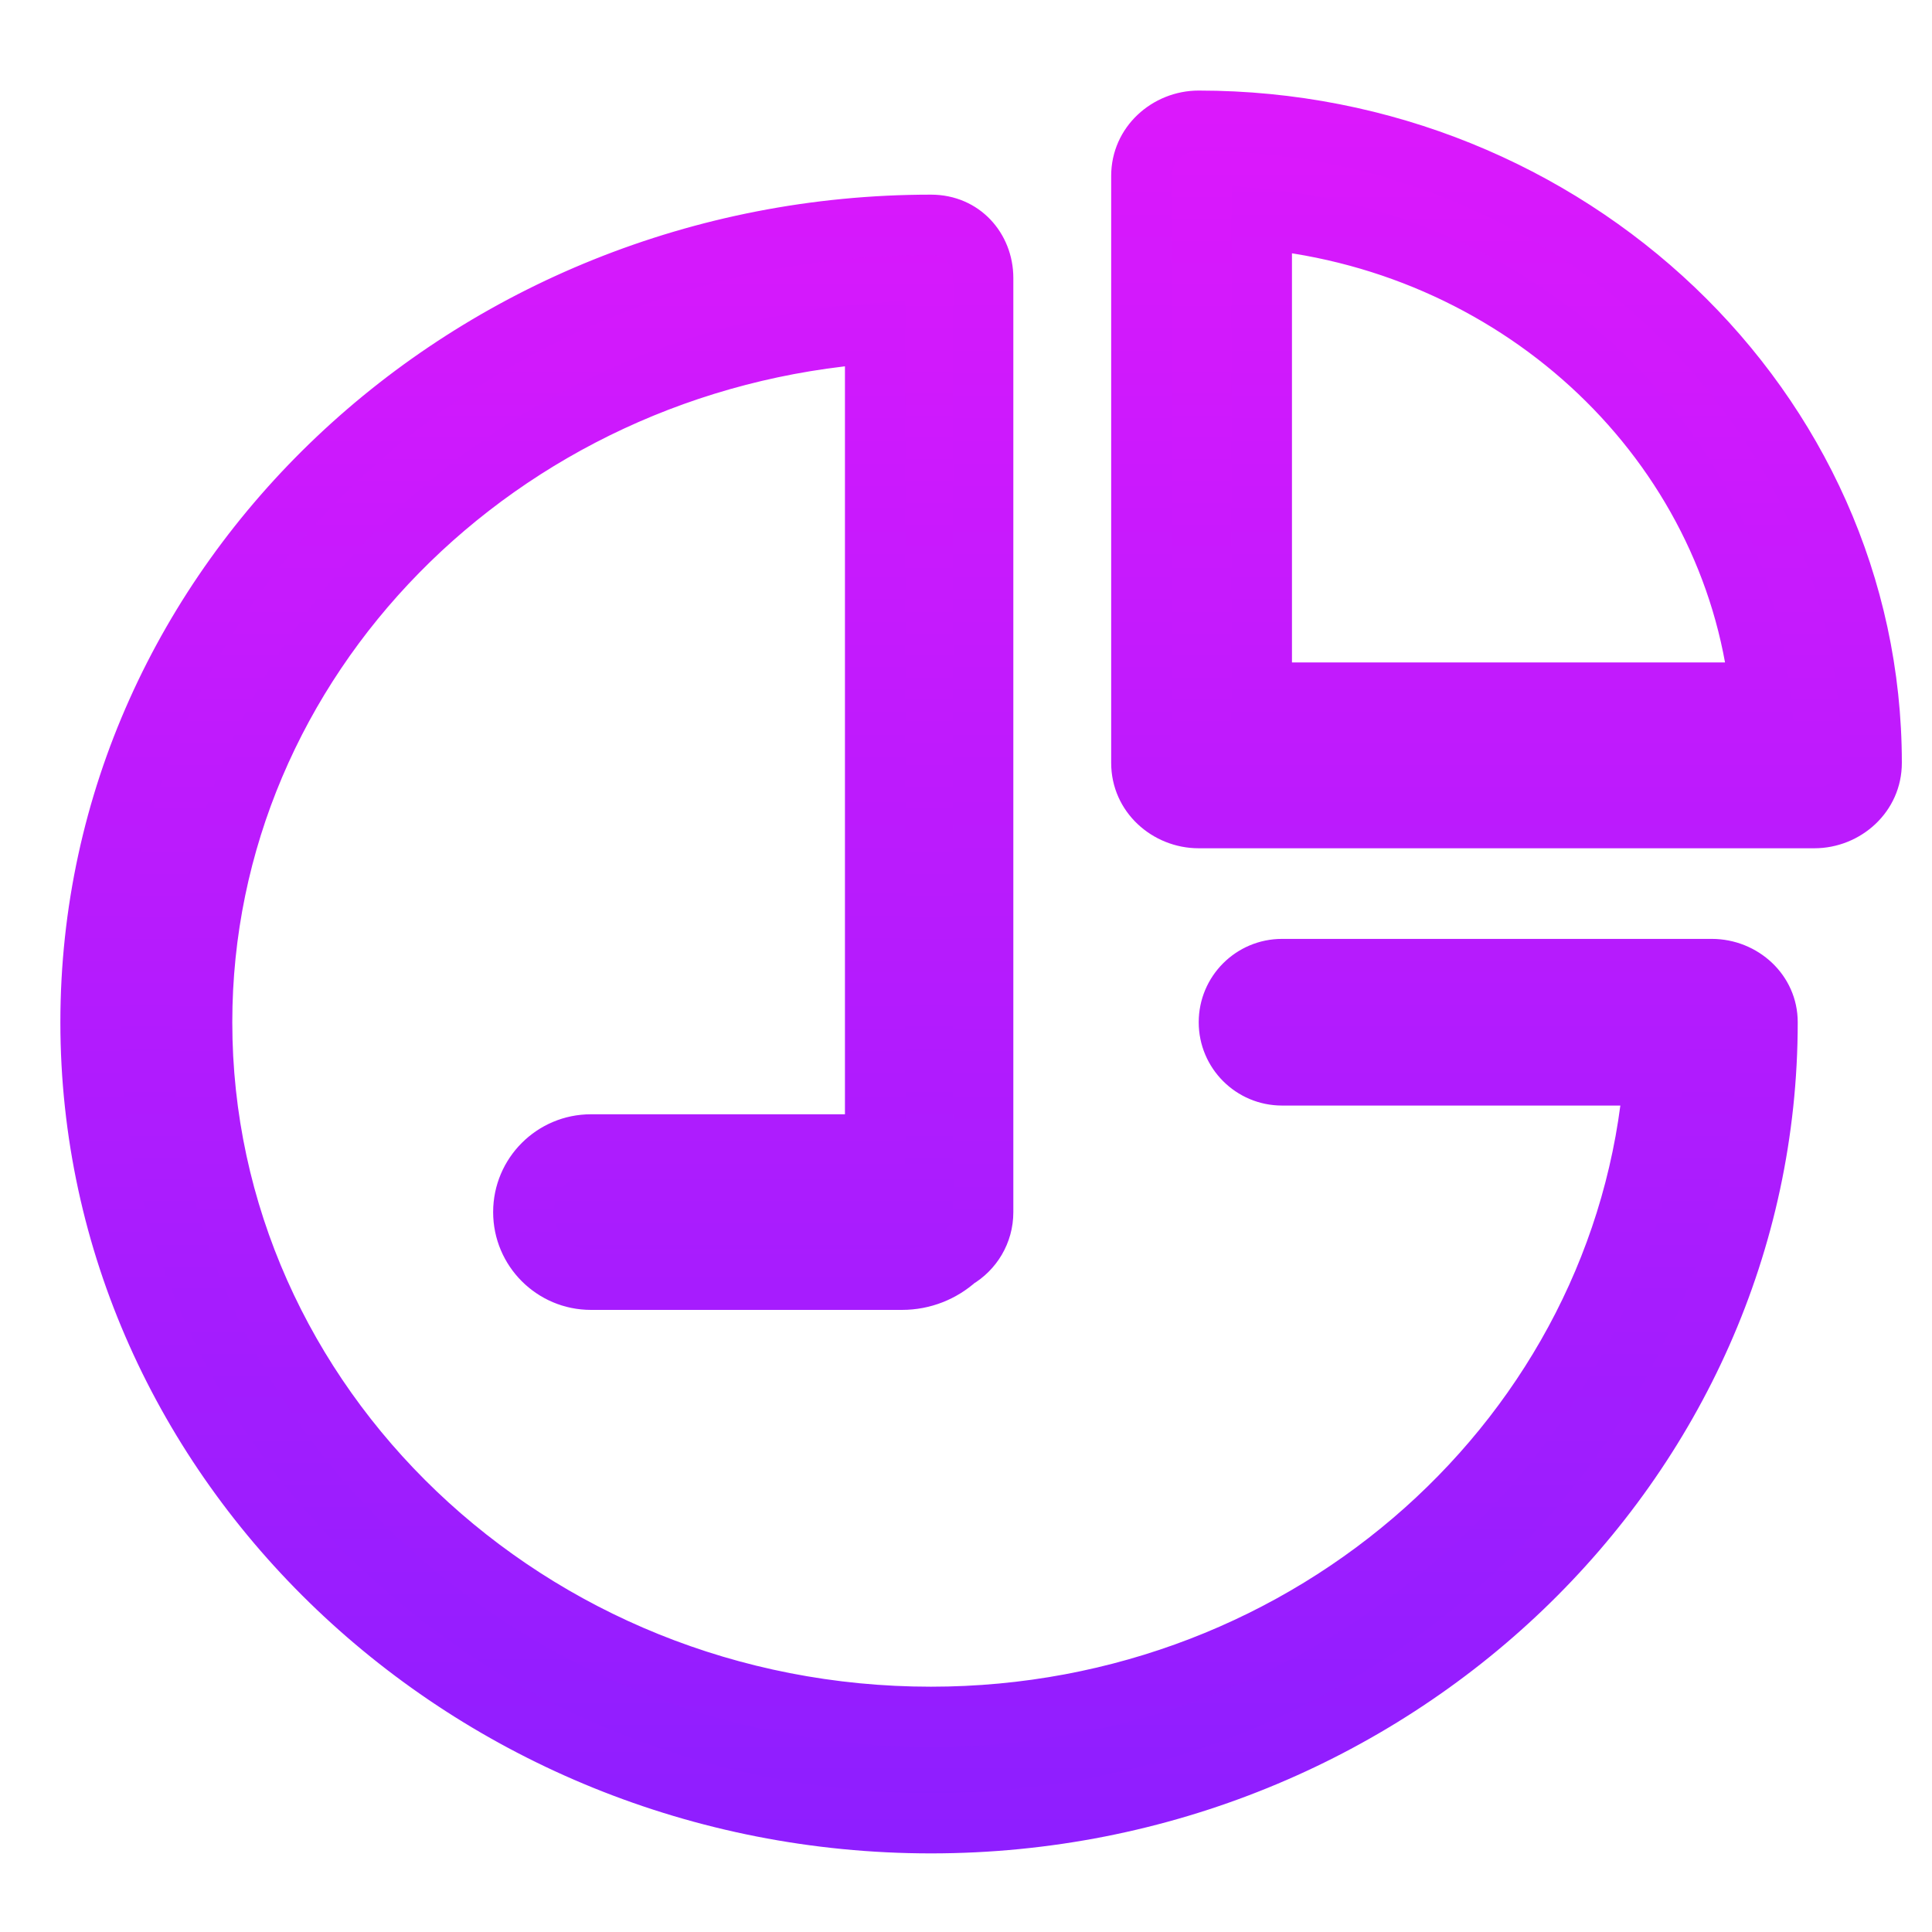
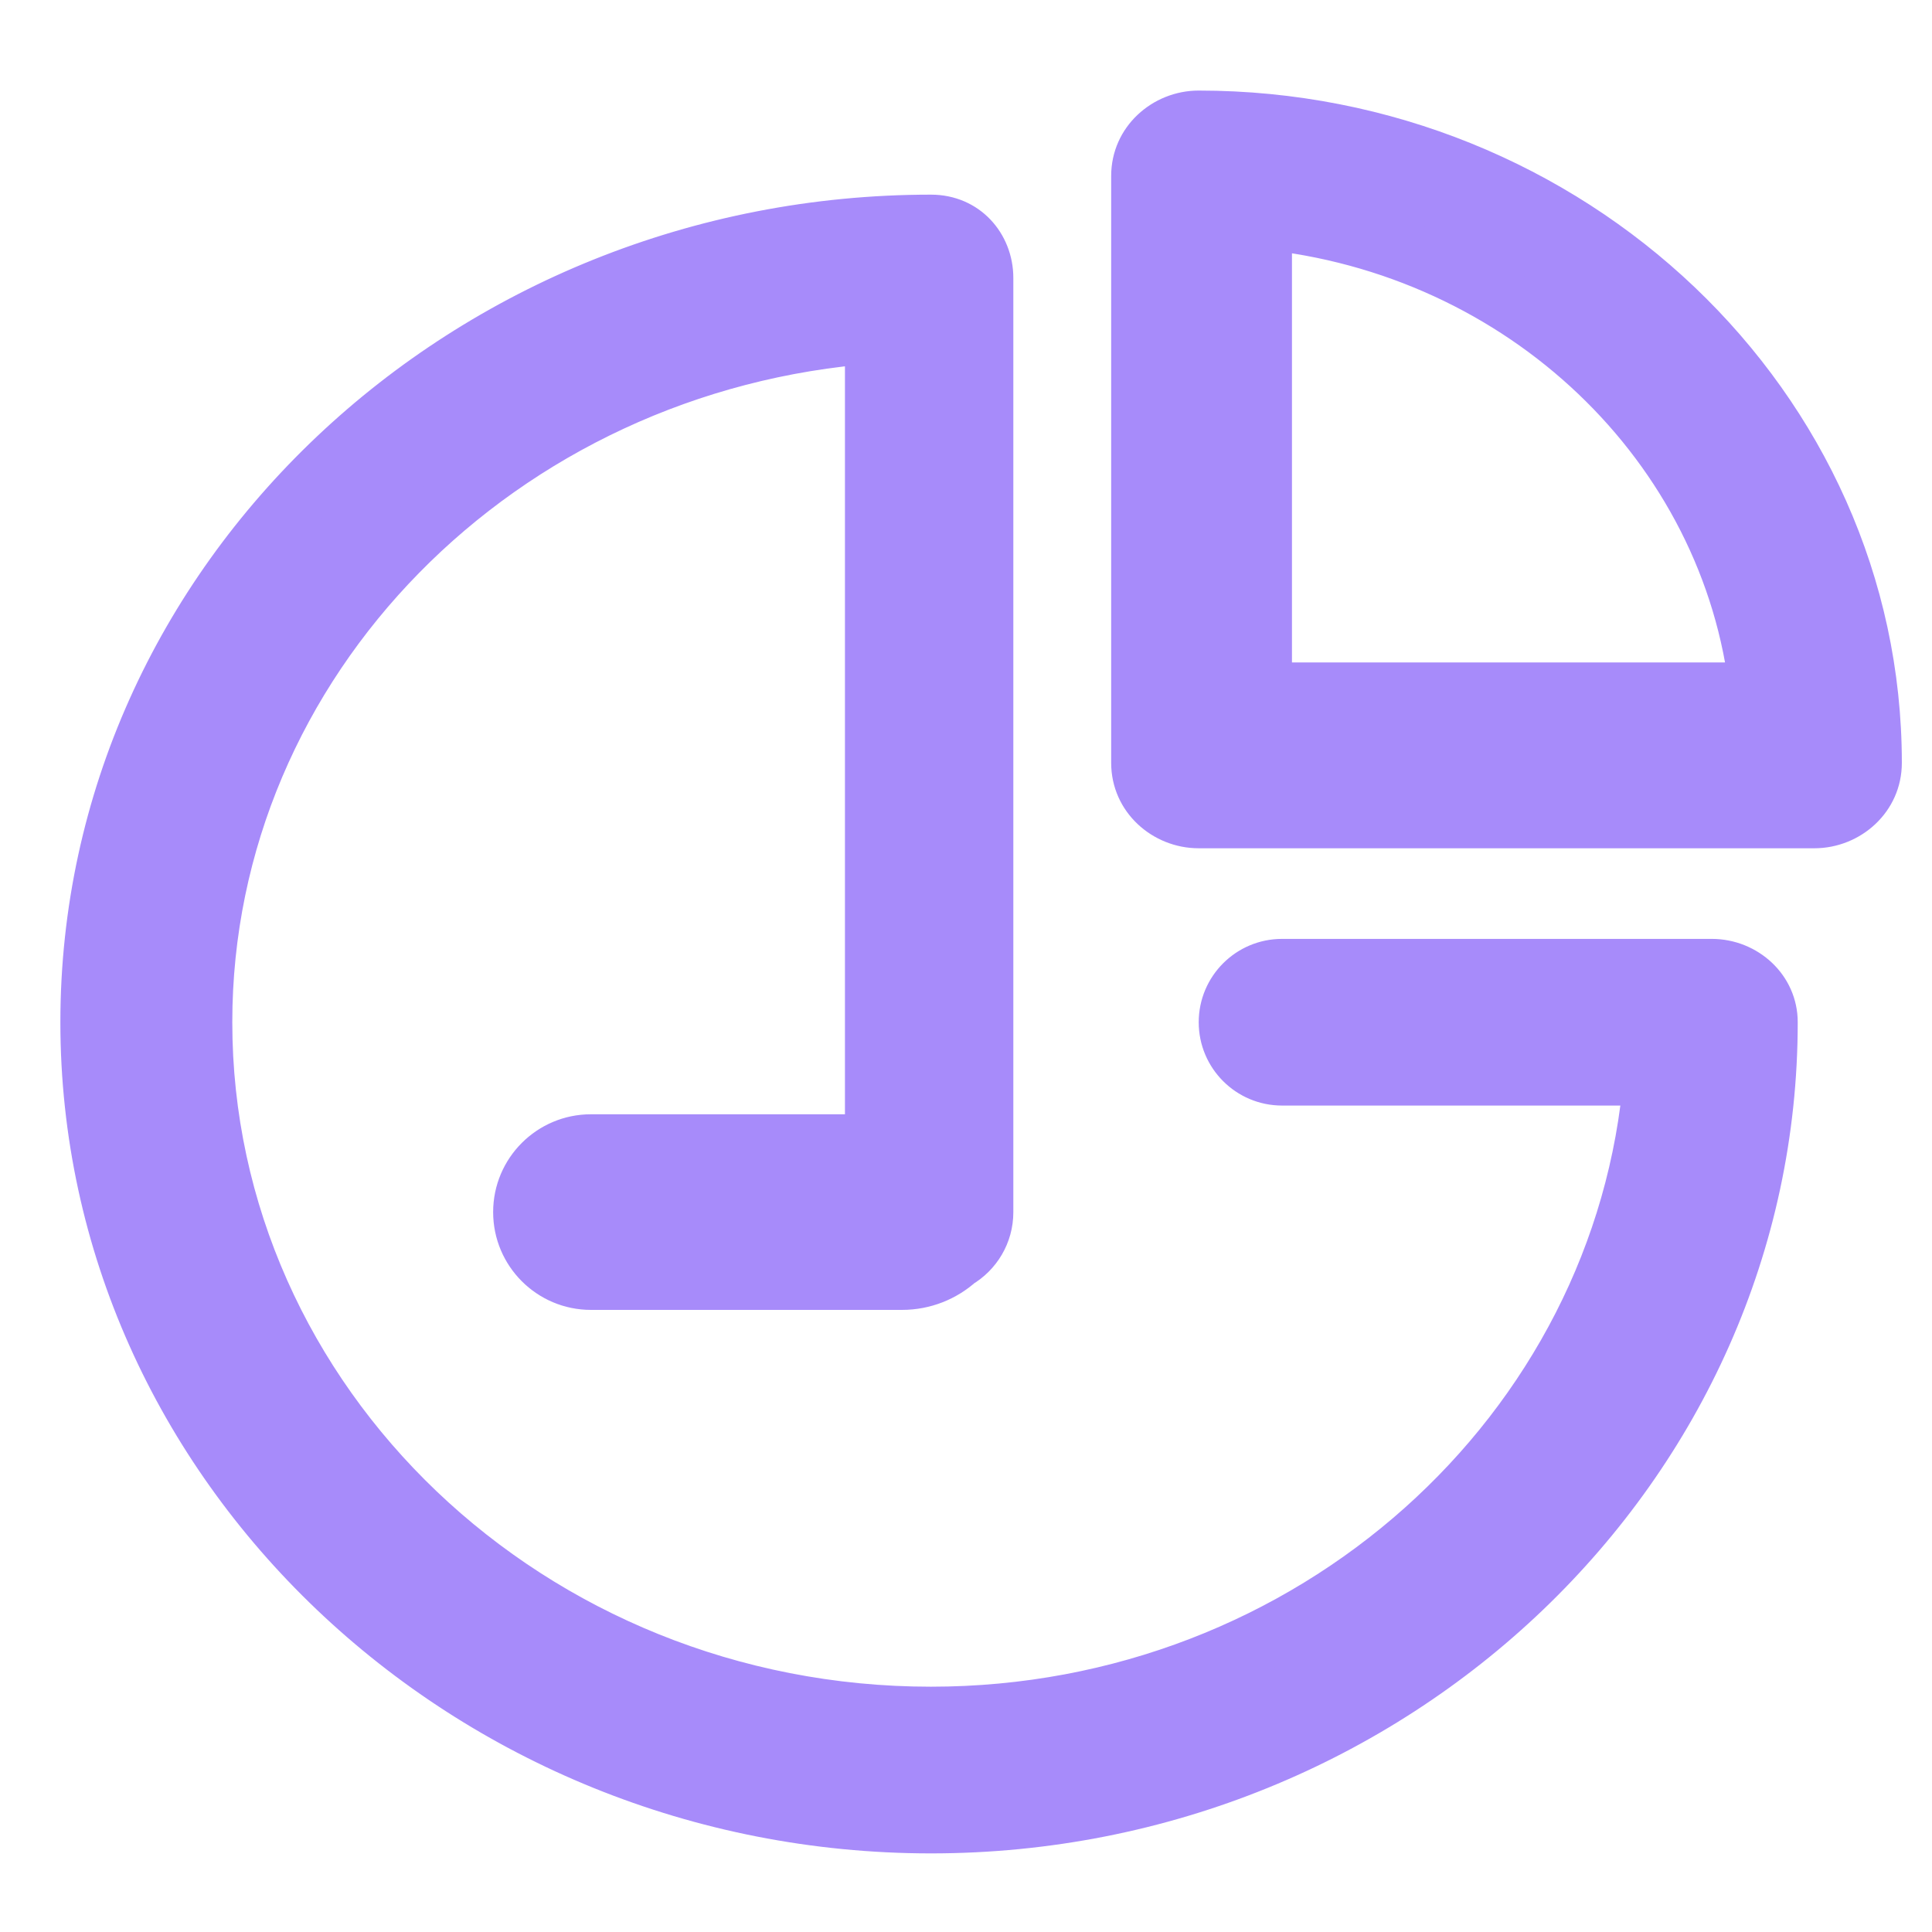
<svg xmlns="http://www.w3.org/2000/svg" width="64" height="64" viewBox="0 0 64 64" fill="none">
  <path fill-rule="evenodd" clip-rule="evenodd" d="M39.707 4C38.679 4 37.809 4.799 37.809 5.83V25.27C37.809 26.301 38.679 27.1 39.707 27.1H60.103C61.13 27.1 62.001 26.301 62.001 25.27C62.001 13.543 51.955 4 39.707 4ZM58.299 22.944H41.798V7.256C50.492 8.103 57.401 14.699 58.299 22.944ZM32.568 9.209C32.568 8.236 31.858 7.448 30.838 7.448C15.553 7.448 3 19.273 3 33.863C3 48.445 15.541 60.396 30.838 60.396C46.124 60.396 58.552 48.453 58.552 33.863C58.552 32.891 57.725 32.102 56.704 32.102H42.47C41.498 32.102 40.709 32.891 40.709 33.863C40.709 34.835 41.498 35.623 42.47 35.623H54.787C53.845 47.493 43.463 56.874 30.838 56.874C17.525 56.874 6.695 46.551 6.695 33.863C6.695 21.829 16.538 11.934 28.99 11.036V37.912H19.576C18.339 37.912 17.336 38.915 17.336 40.152C17.336 41.389 18.339 42.392 19.576 42.392H29.88C30.572 42.392 31.202 42.131 31.678 41.702C32.21 41.392 32.568 40.815 32.568 40.155V39.704V37.912V9.209Z" fill="url(#paint0_linear_1012_824)" />
  <path d="M41.798 22.944H40.798V23.944H41.798V22.944ZM58.299 22.944V23.944H59.414L59.293 22.835L58.299 22.944ZM41.798 7.256L41.895 6.26L40.798 6.153V7.256H41.798ZM54.787 35.623L55.784 35.702L55.87 34.623H54.787V35.623ZM28.99 11.036H29.99V9.962L28.918 10.039L28.99 11.036ZM28.99 37.912V38.912H29.99V37.912H28.99ZM31.678 41.702L31.175 40.838L31.086 40.89L31.009 40.959L31.678 41.702ZM38.809 5.83C38.809 5.4 39.182 5 39.707 5V3C38.176 3 36.809 4.199 36.809 5.83H38.809ZM38.809 25.27V5.83H36.809V25.27H38.809ZM39.707 26.1C39.182 26.1 38.809 25.701 38.809 25.27H36.809C36.809 26.901 38.176 28.1 39.707 28.1V26.1ZM60.103 26.1H39.707V28.1H60.103V26.1ZM61.001 25.27C61.001 25.701 60.627 26.1 60.103 26.1V28.1C61.633 28.1 63.001 26.901 63.001 25.27H61.001ZM39.707 5C51.449 5 61.001 14.14 61.001 25.27H63.001C63.001 12.946 52.462 3 39.707 3V5ZM41.798 23.944H58.299V21.944H41.798V23.944ZM40.798 7.256V22.944H42.798V7.256H40.798ZM59.293 22.835C58.34 14.088 51.027 7.15 41.895 6.26L41.701 8.251C49.956 9.055 56.461 15.31 57.305 23.052L59.293 22.835ZM30.838 8.448C31.265 8.448 31.568 8.747 31.568 9.209H33.568C33.568 7.726 32.451 6.448 30.838 6.448V8.448ZM4 33.863C4 19.877 16.053 8.448 30.838 8.448V6.448C15.053 6.448 2 18.67 2 33.863H4ZM30.838 59.396C16.048 59.396 4 47.848 4 33.863H2C2 49.042 15.035 61.396 30.838 61.396V59.396ZM57.552 33.863C57.552 47.861 45.612 59.396 30.838 59.396V61.396C46.636 61.396 59.552 49.045 59.552 33.863H57.552ZM56.704 33.102C57.218 33.102 57.552 33.488 57.552 33.863H59.552C59.552 32.294 58.231 31.102 56.704 31.102V33.102ZM42.47 33.102H56.704V31.102H42.47V33.102ZM41.709 33.863C41.709 33.443 42.05 33.102 42.47 33.102V31.102C40.945 31.102 39.709 32.338 39.709 33.863H41.709ZM42.47 34.623C42.05 34.623 41.709 34.283 41.709 33.863H39.709C39.709 35.387 40.945 36.623 42.47 36.623V34.623ZM54.787 34.623H42.47V36.623H54.787V34.623ZM30.838 57.874C43.953 57.874 54.798 48.123 55.784 35.702L53.79 35.544C52.892 46.863 42.974 55.874 30.838 55.874V57.874ZM5.695 33.863C5.695 47.148 17.019 57.874 30.838 57.874V55.874C18.032 55.874 7.695 45.954 7.695 33.863H5.695ZM28.918 10.039C15.992 10.971 5.695 21.256 5.695 33.863H7.695C7.695 22.402 17.083 12.898 29.062 12.034L28.918 10.039ZM29.99 37.912V11.036H27.99V37.912H29.99ZM19.576 38.912H28.99V36.912H19.576V38.912ZM18.336 40.152C18.336 39.467 18.891 38.912 19.576 38.912V36.912C17.787 36.912 16.336 38.363 16.336 40.152H18.336ZM19.576 41.392C18.891 41.392 18.336 40.837 18.336 40.152H16.336C16.336 41.941 17.787 43.392 19.576 43.392V41.392ZM29.88 41.392H19.576V43.392H29.88V41.392ZM31.009 40.959C30.709 41.229 30.315 41.392 29.88 41.392V43.392C30.828 43.392 31.695 43.033 32.348 42.445L31.009 40.959ZM31.568 40.155C31.568 40.445 31.412 40.7 31.175 40.838L32.182 42.566C33.009 42.084 33.568 41.185 33.568 40.155H31.568ZM31.568 39.704V40.155H33.568V39.704H31.568ZM31.568 37.912V39.704H33.568V37.912H31.568ZM31.568 9.209V37.912H33.568V9.209H31.568Z" fill="url(#paint1_linear_1012_824)" />
  <defs>
    <linearGradient id="paint0_linear_1012_824" x1="32.5" y1="4" x2="32.5" y2="60.396" gradientUnits="userSpaceOnUse">
-       <stop stop-color="#DC18FC" />
-       <stop offset="1" stop-color="#8E1EFF" />
+       <stop stop-color="#a78bfa" />
+       <stop offset="1" stop-color="#a78bfa" />
    </linearGradient>
    <linearGradient id="paint1_linear_1012_824" x1="32.5" y1="3" x2="32.5" y2="61.396" gradientUnits="userSpaceOnUse">
-       <stop stop-color="#DC18FC" />
-       <stop offset="1" stop-color="#8E1EFF" />
+       <stop stop-color="#a78bfa" />
+       <stop offset="1" stop-color="#a78bfa" />
    </linearGradient>
  </defs>
</svg>
